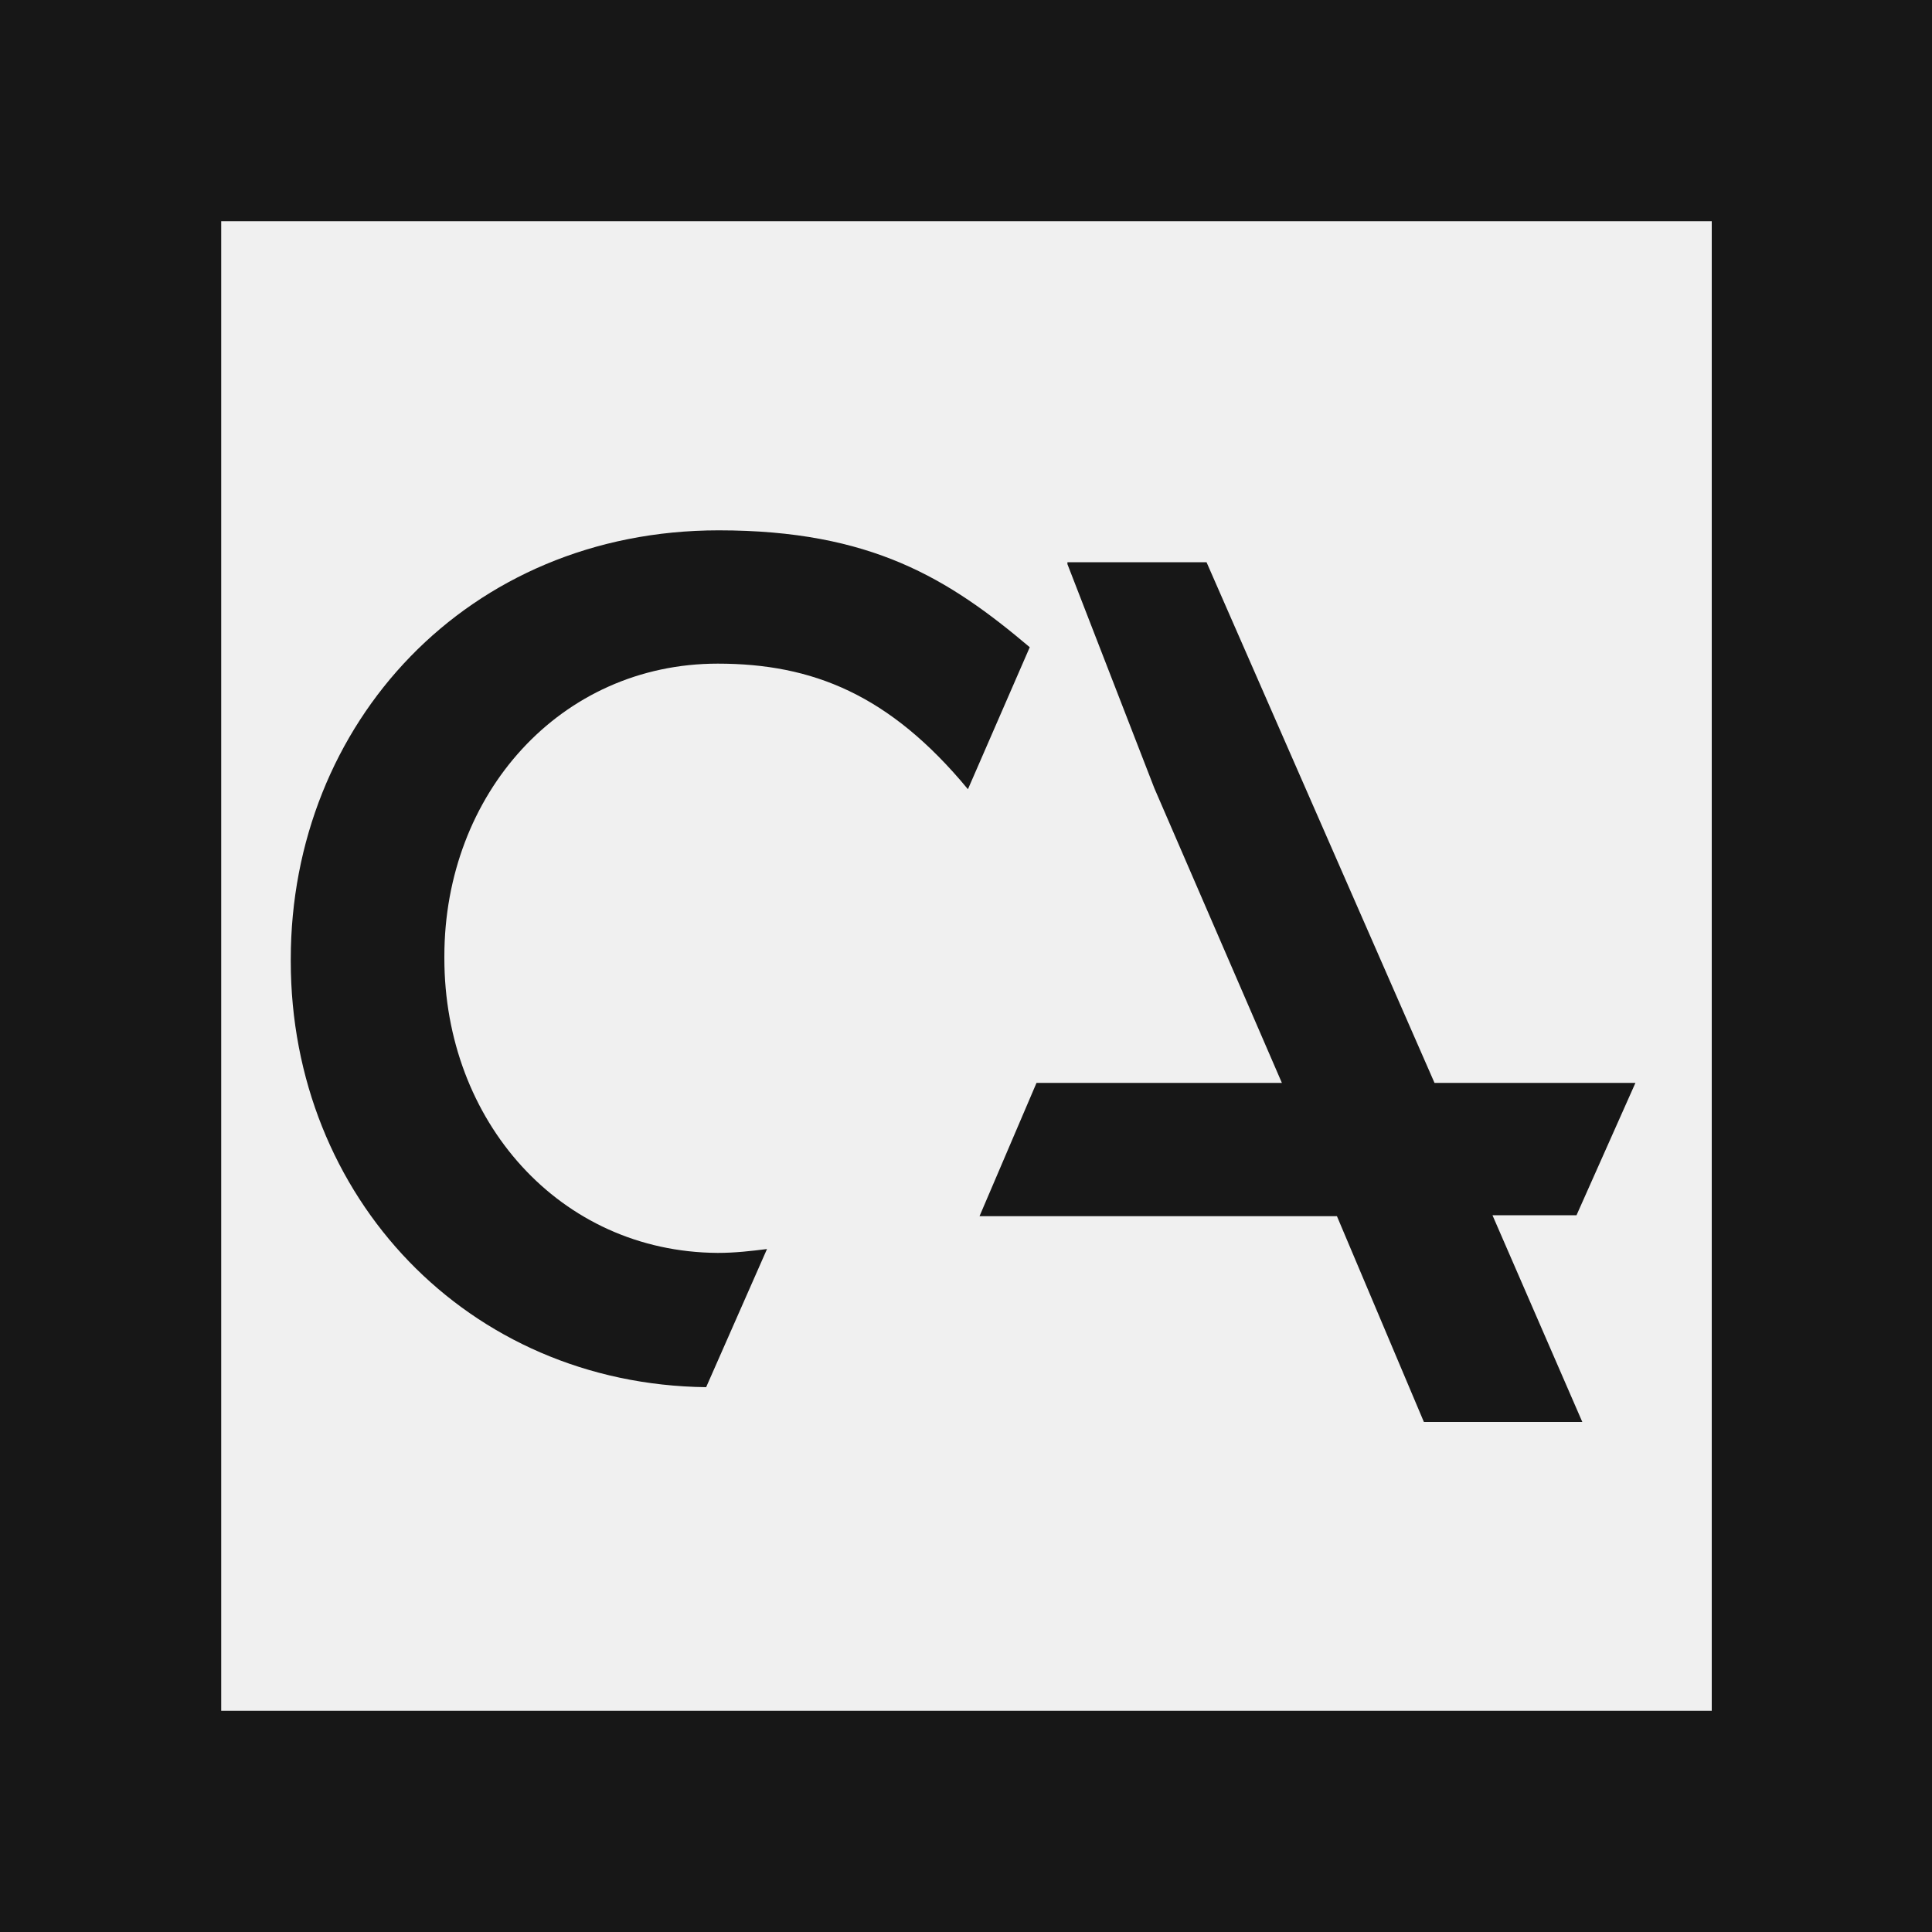
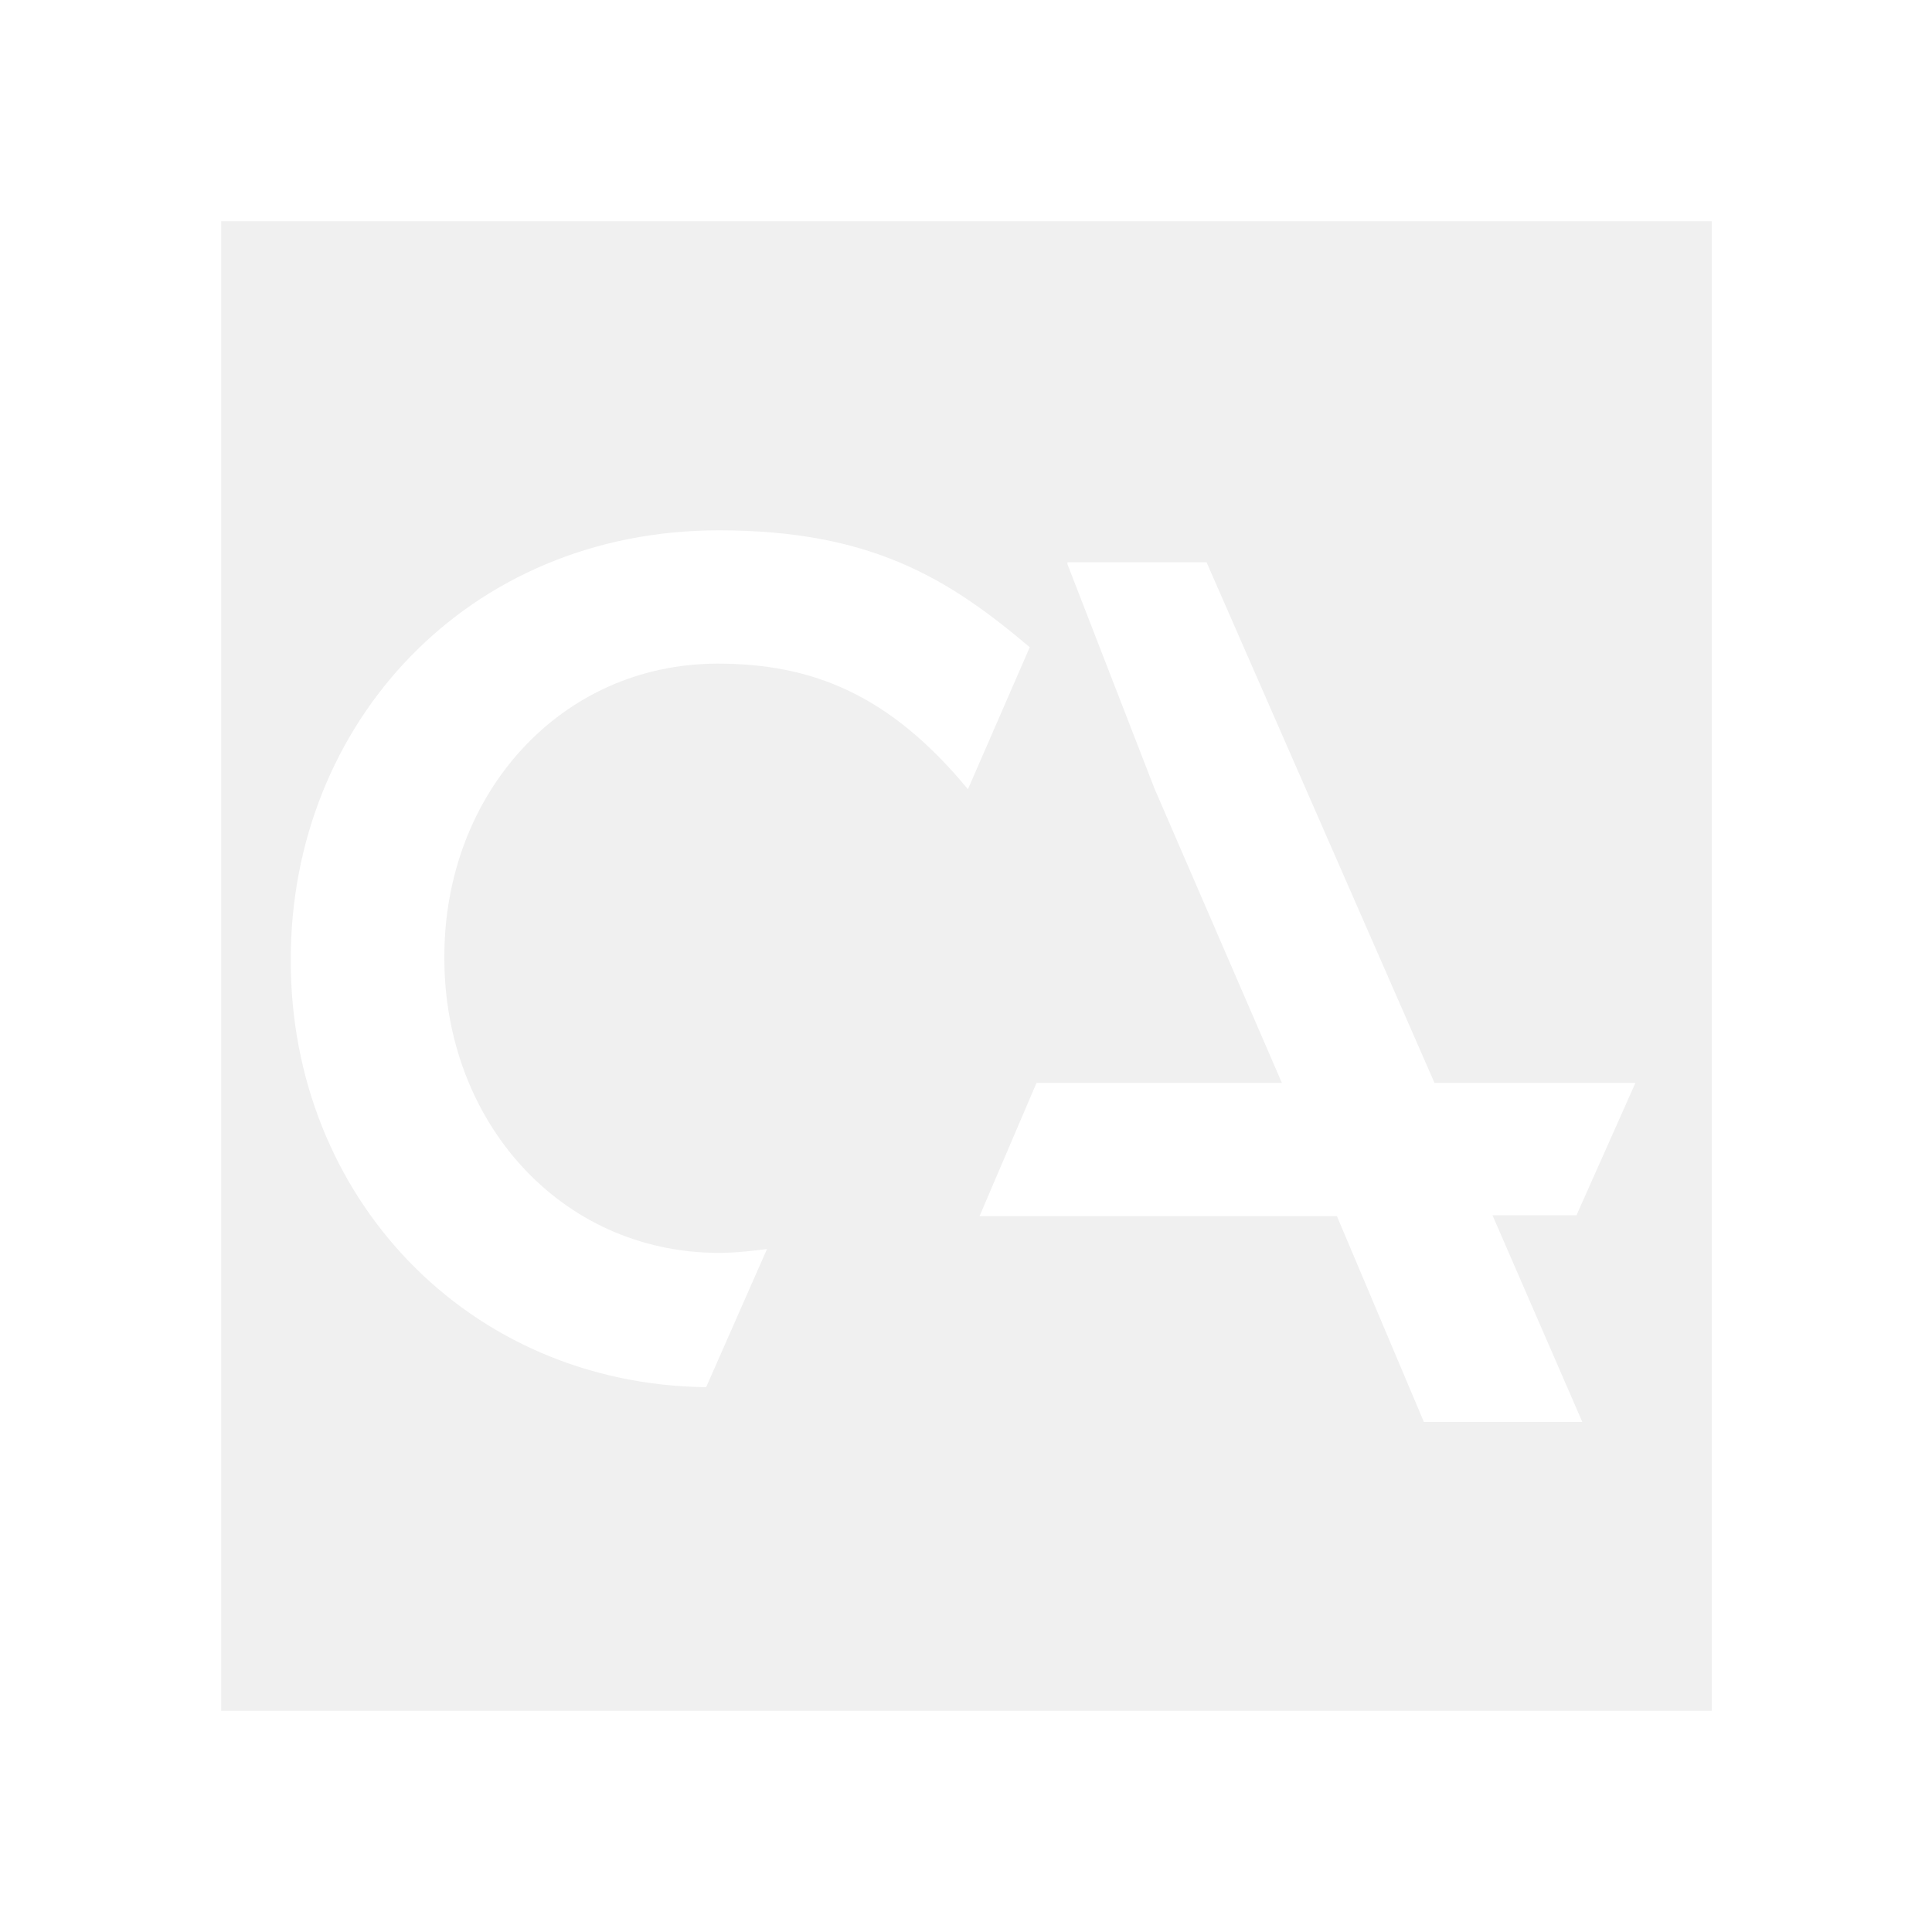
- <svg xmlns="http://www.w3.org/2000/svg" version="1.1" id="Layer_1" x="0px" y="0px" viewBox="0 0 200 200" style="enable-background:new 0 0 200 200;" xml:space="preserve">
+ <svg xmlns="http://www.w3.org/2000/svg" version="1.1" id="Layer_1" x="0px" y="0px" viewBox="80 -80 200 200" style="enable-background:new 80 -80 200 200;" xml:space="preserve">
  <style type="text/css">
- 	.st0{fill:#171717;}
+ 	.st0{fill:#FFFFFF;}
</style>
-   <polygon class="st0" points="163.2,125.8 169.3,112.1 148.5,112.1 124.9,58.2 110.5,58.2 110.5,58.4 119.5,81.6 132.7,112.1   107.3,112.1 101.4,125.9 138.4,125.9 147.4,147.2 163.8,147.2 154.5,125.8 " />
+   <polygon class="st0" points="243.2,45.8 249.3,32.1 228.5,32.1 204.9,-21.8 190.5,-21.8 190.5,-21.6 199.5,1.6 212.7,32.1   187.3,32.1 181.4,45.9 218.4,45.9 227.4,67.2 243.8,67.2 234.5,45.8 " />
  <g>
-     <path class="st0" d="M200,200H0V0h200V200z M22.9,177.1h154.3V22.9H22.9V177.1z" />
+     <path class="st0" d="M280,120H80V-80h200V120z M102.9,97.1h154.3V-57.1H102.9V97.1z" />
  </g>
-   <path class="st0" d="M79.4,129.3c-1.6,0.2-3.3,0.4-5.1,0.4C57.9,129.6,46,116,46,99.2V99c0-16.8,12-30.3,28.3-30.3  c9.8,0,17.8,3.2,25.9,13l6.4-14.7c-8.4-7.1-16.4-12.1-32.2-12.1c-26,0-44.3,20-44.3,44.4v0.2c0,24.4,18.3,43.8,43,44.1L79.4,129.3z" />
+   <path class="st0" d="M159.4,49.3c-1.6,0.2-3.3,0.4-5.1,0.4C137.9,49.6,126,36,126,19.2V19c0-16.8,12-30.3,28.3-30.3  c9.8,0,17.8,3.2,25.9,13l6.4-14.7c-8.4-7.1-16.4-12.1-32.2-12.1c-26,0-44.3,20-44.3,44.4v0.2c0,24.4,18.3,43.8,43,44.1L159.4,49.3z" />
</svg>
